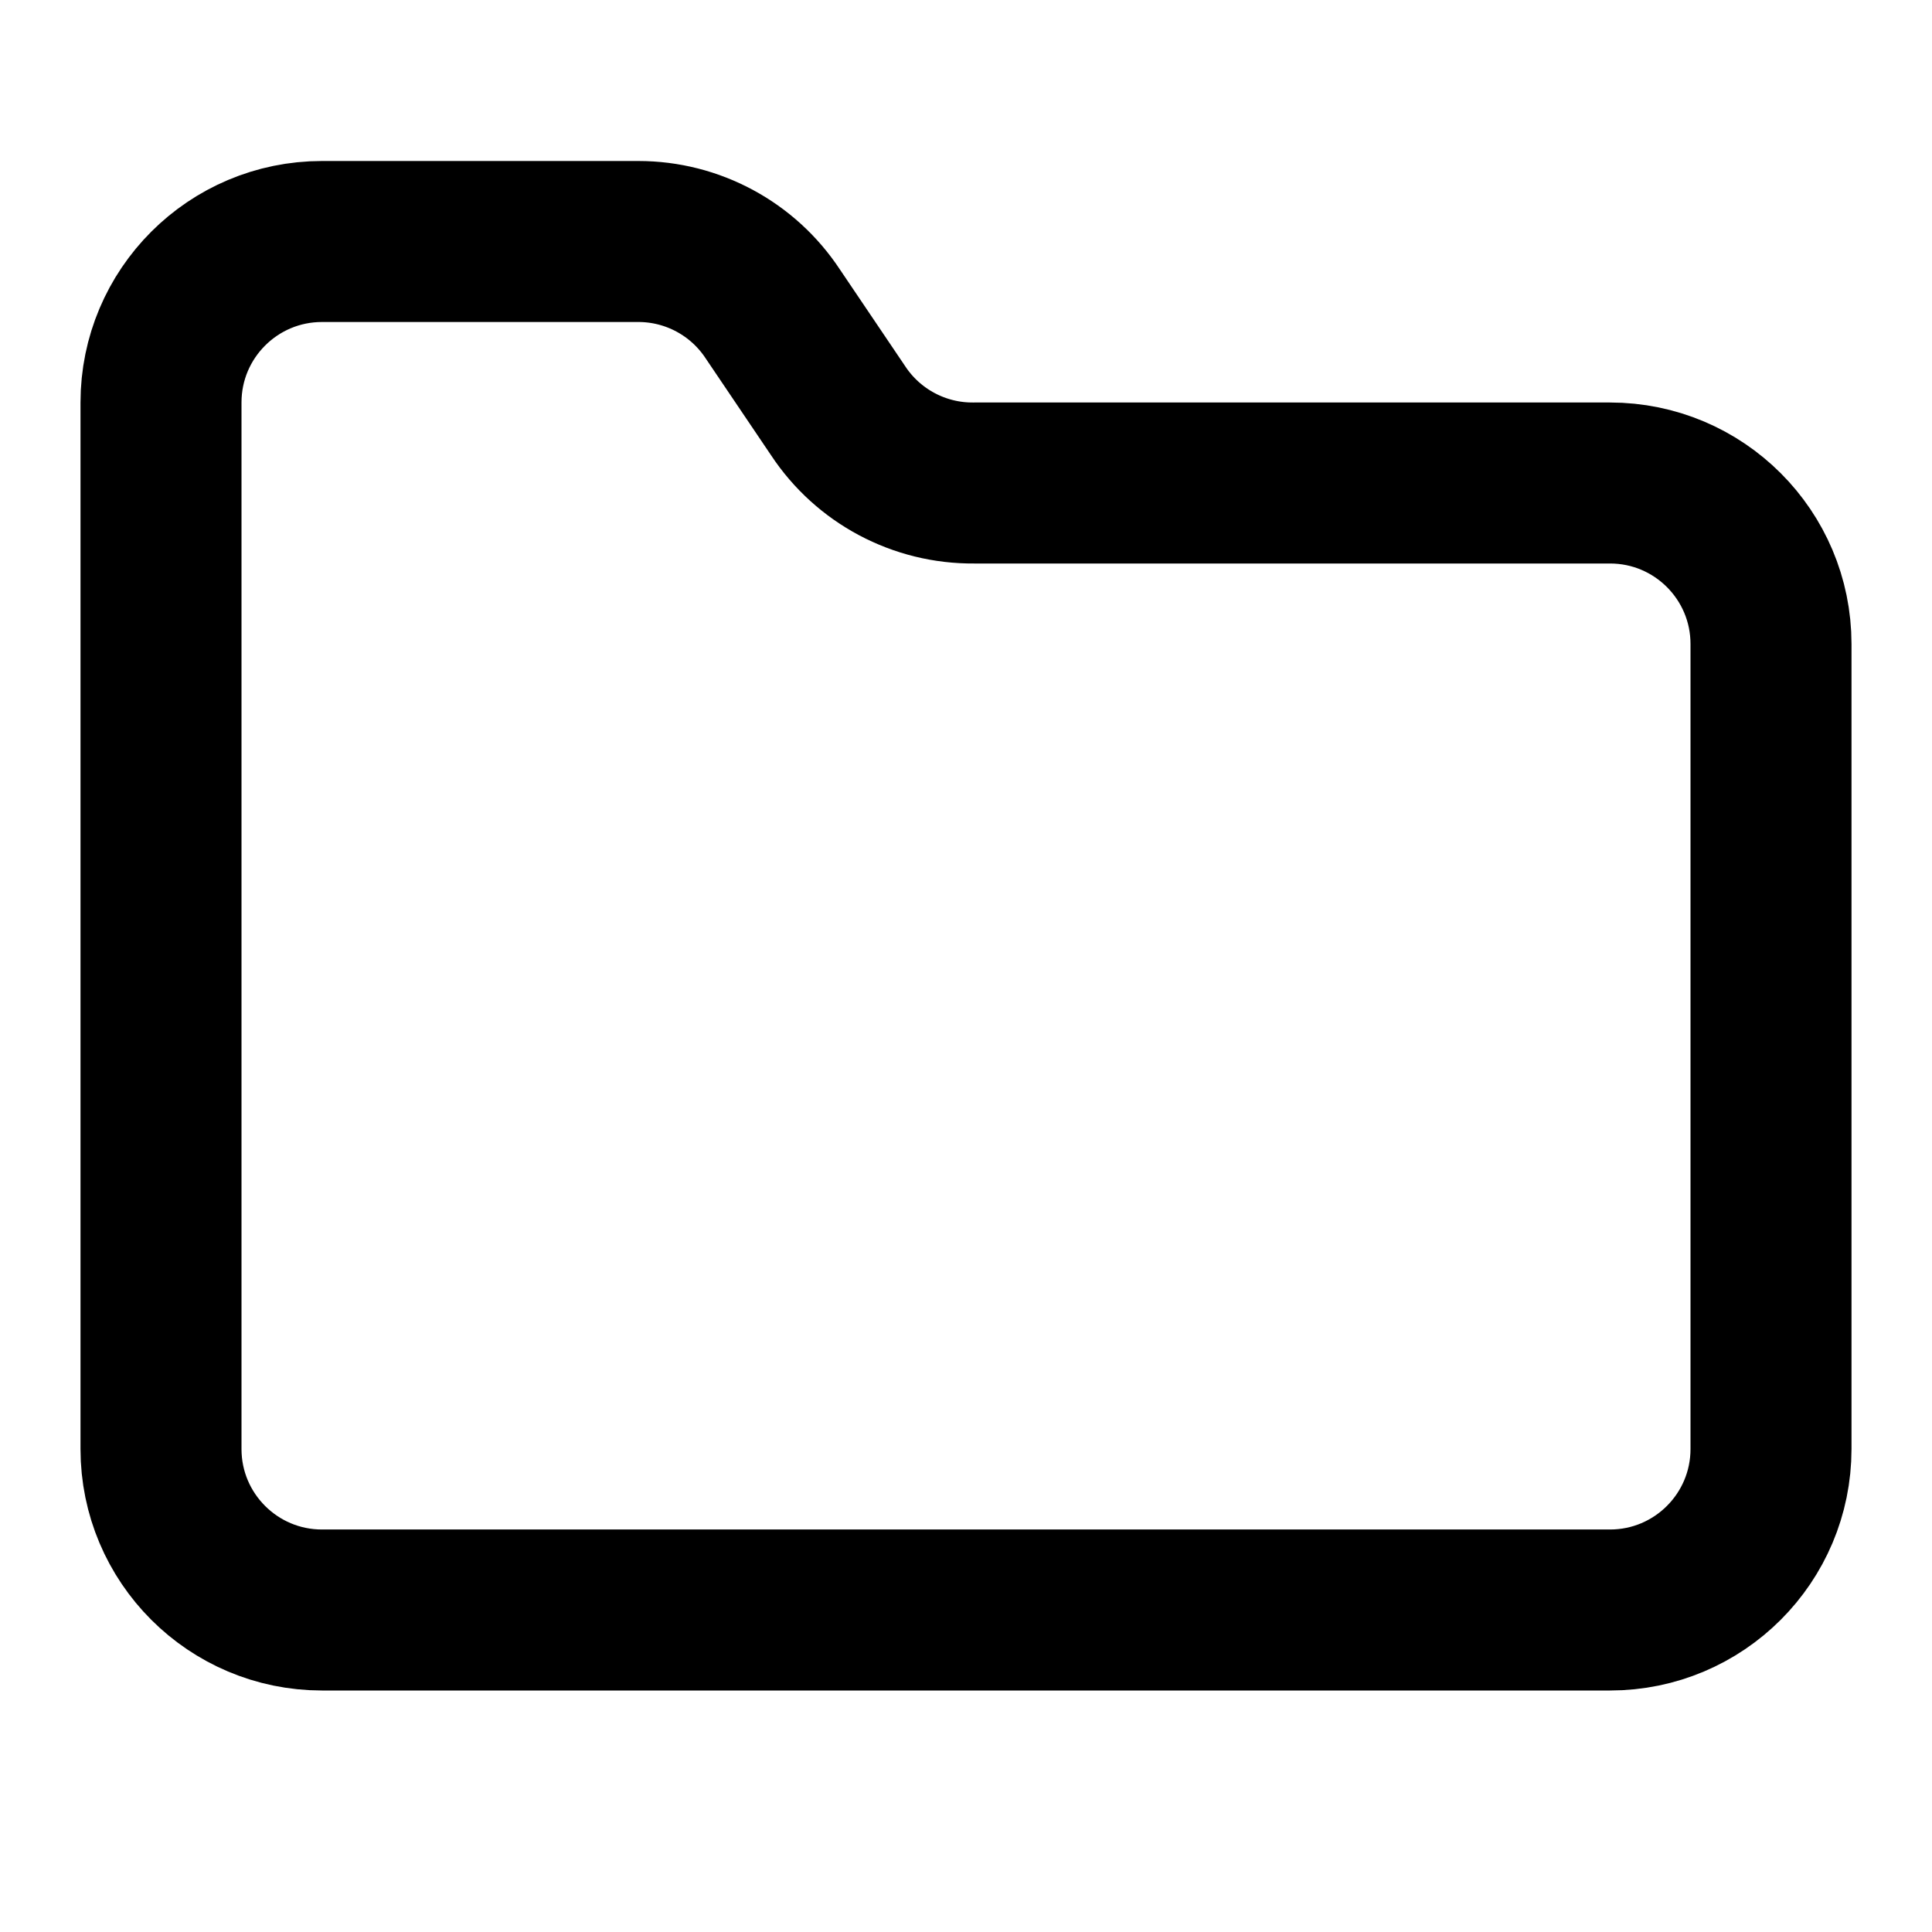
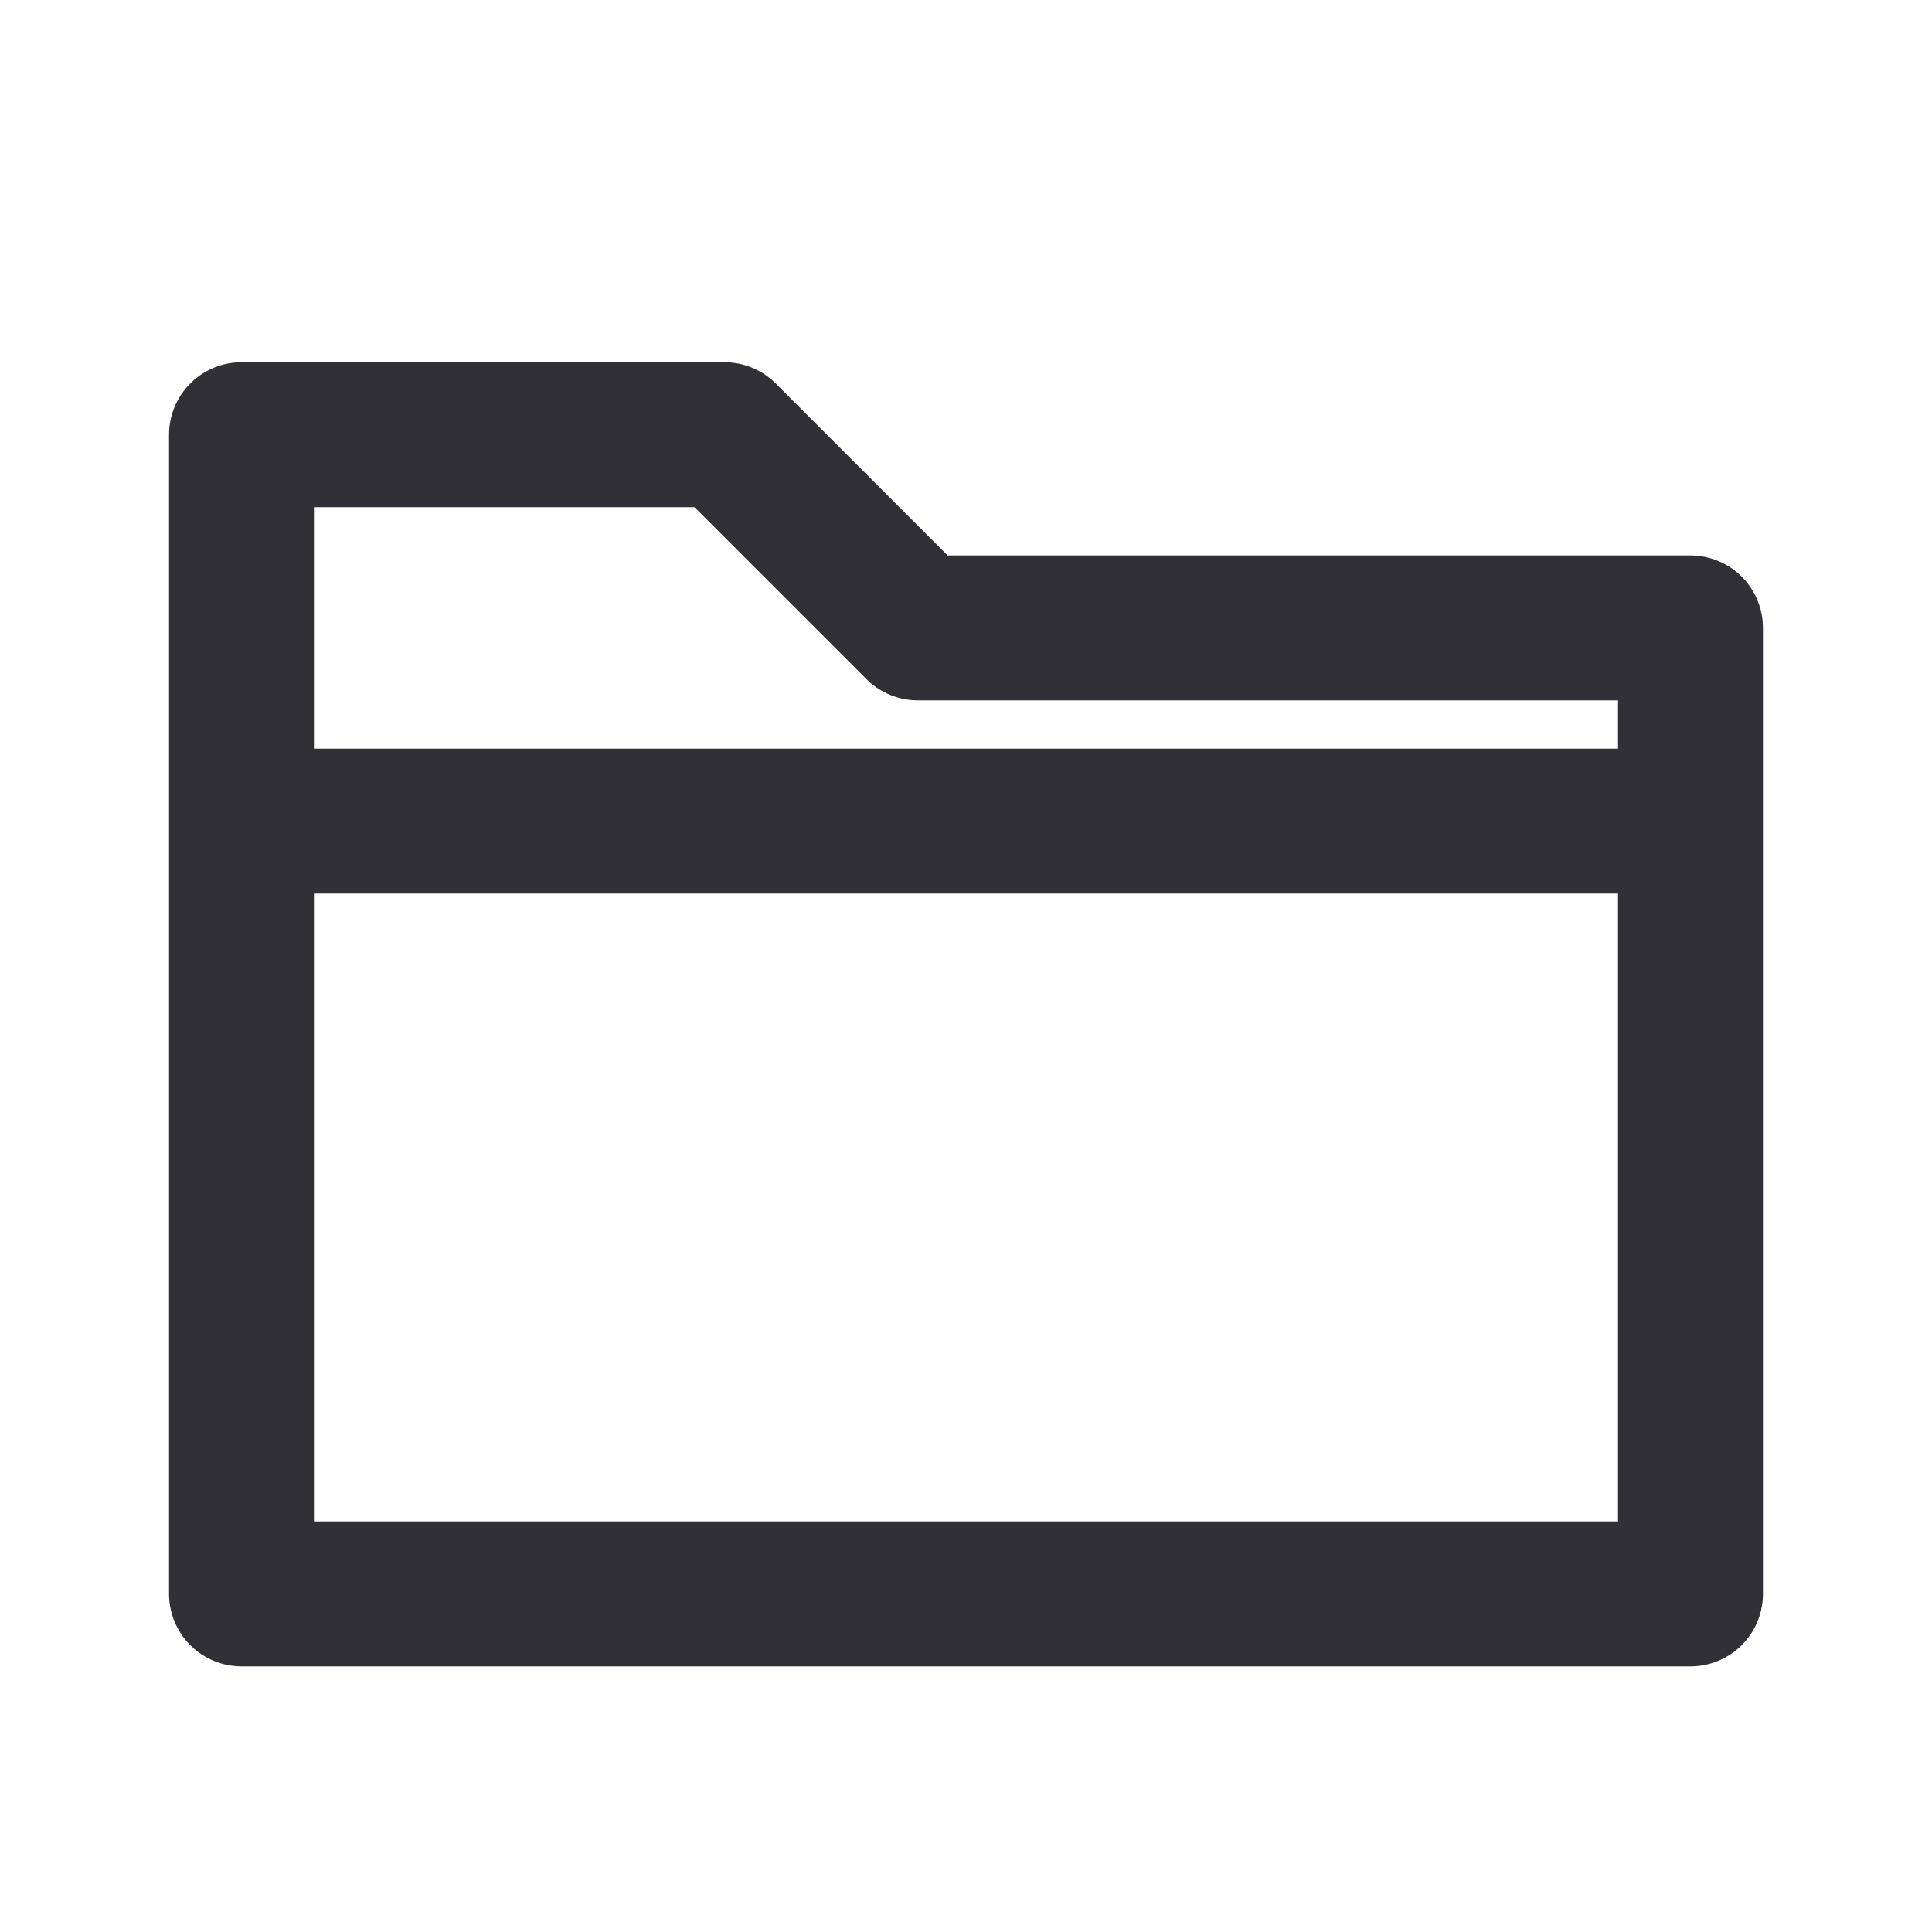
- <svg xmlns="http://www.w3.org/2000/svg" width="24" height="24" viewBox="0 0 24 24" fill="none" stroke="currentColor" stroke-width="2" stroke-linecap="round" stroke-linejoin="round" class="lucide lucide-folder-icon lucide-folder">
-   <path d="M20 20a2 2 0 0 0 2-2V8a2 2 0 0 0-2-2h-7.9a2 2 0 0 1-1.69-.9L9.6 3.9A2 2 0 0 0 7.93 3H4a2 2 0 0 0-2 2v13a2 2 0 0 0 2 2Z" />
+ <svg xmlns="http://www.w3.org/2000/svg" width="20" height="20" viewBox="0 0 20 20" fill="none" stroke="#303036" stroke-width="1.5" stroke-linecap="round" stroke-linejoin="round">
+   <path d="M2.5 6.5V4.5h5l2 2h8v10h-15z M2.5 8.5h15" />
</svg>
